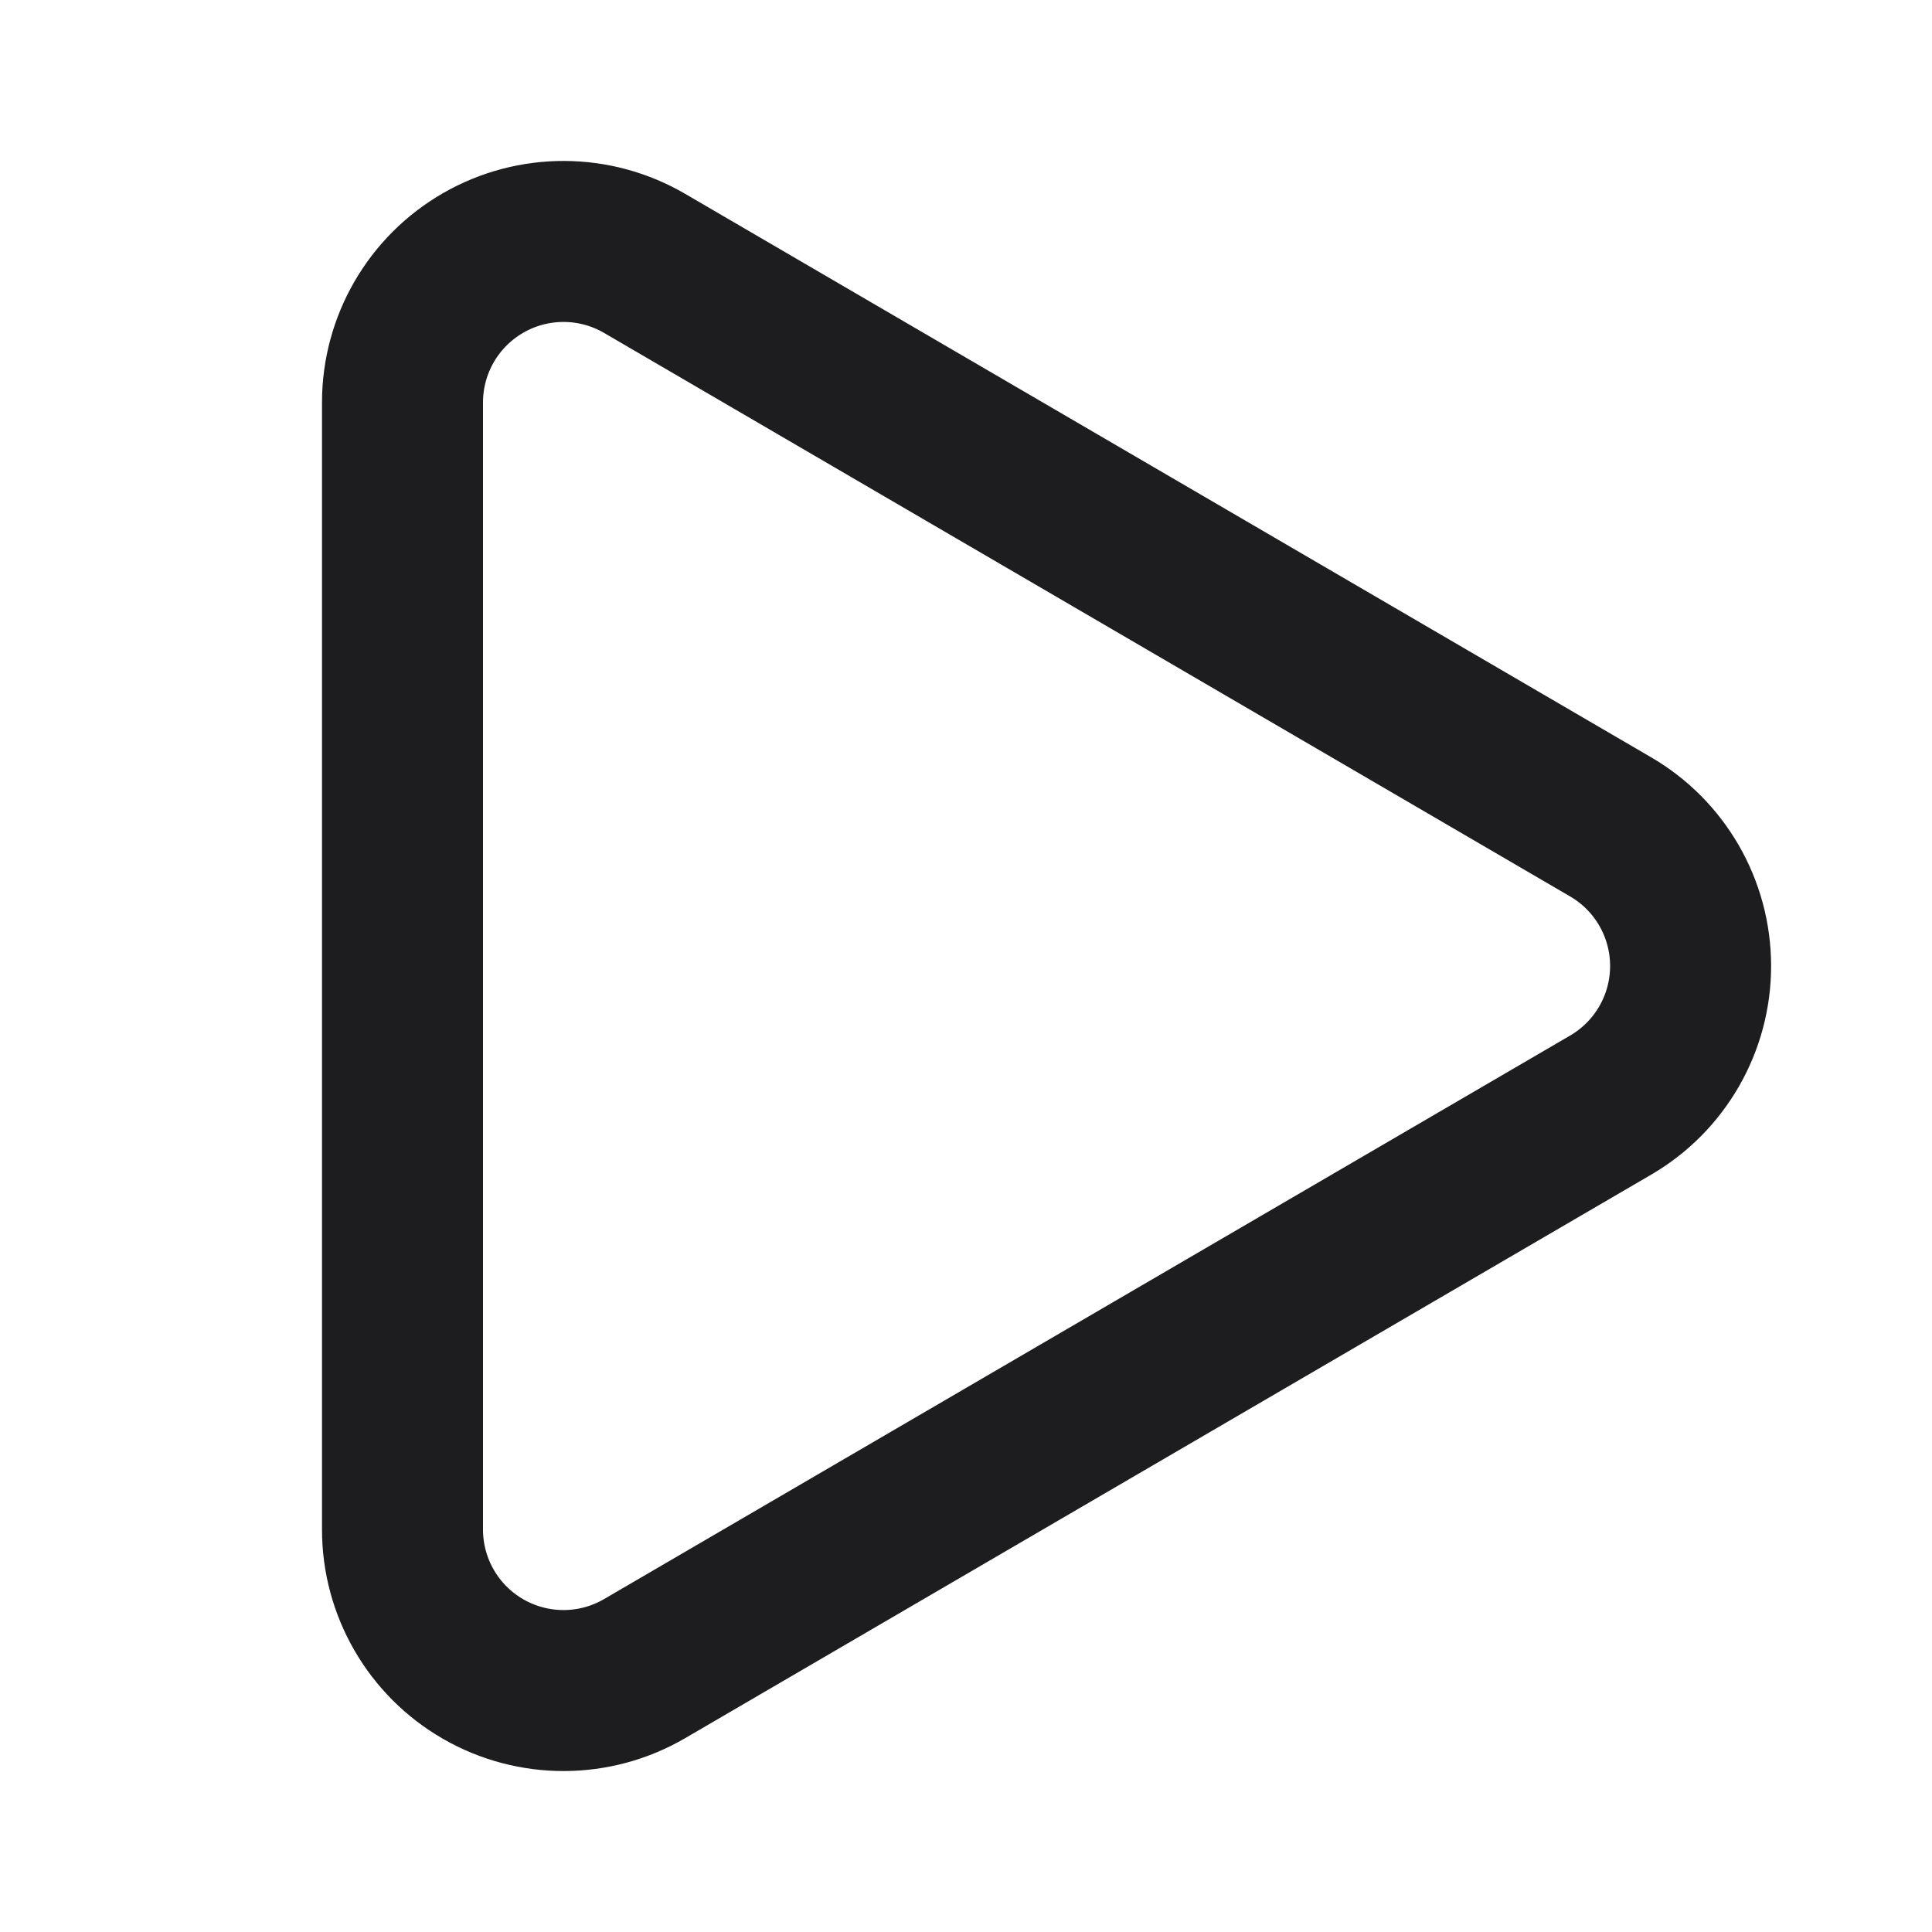
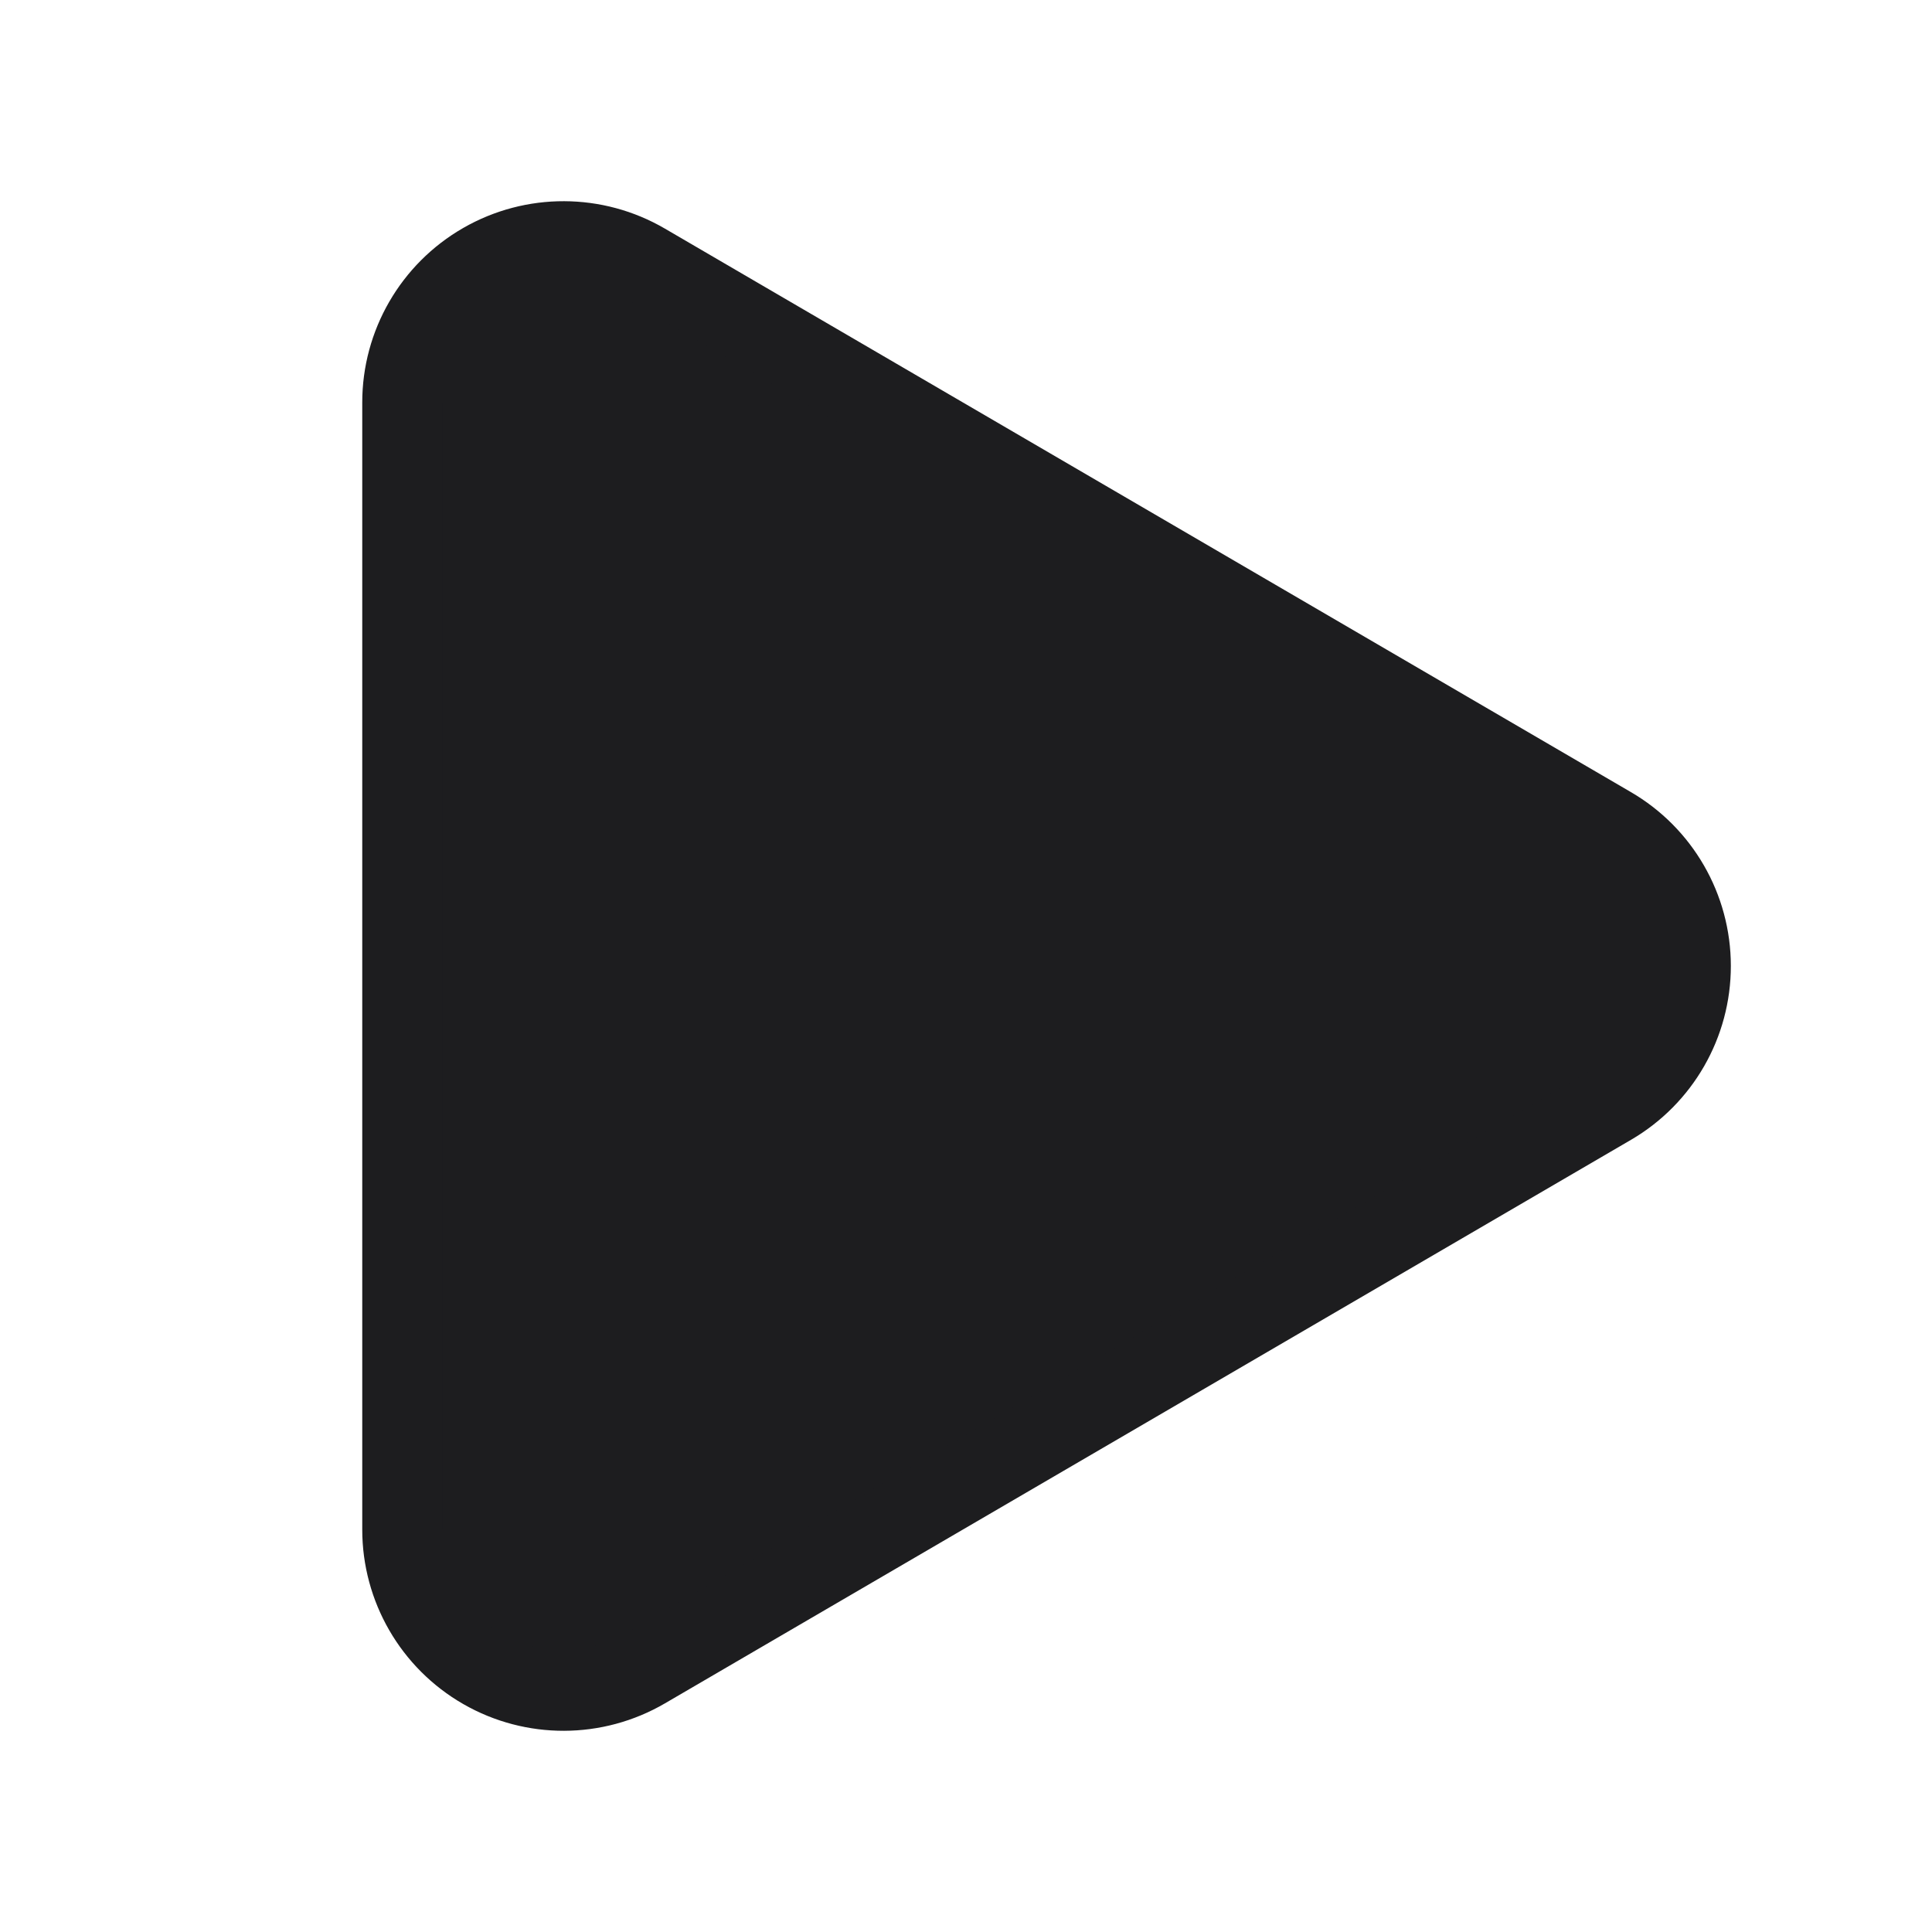
- <svg xmlns="http://www.w3.org/2000/svg" width="24" height="24" viewBox="0 0 24 24" fill="none" stroke="#1d1d1f" stroke-width="2" stroke-linecap="round" stroke-linejoin="round">
+ <svg xmlns="http://www.w3.org/2000/svg" width="24" height="24" viewBox="0 0 24 24" fill="#1d1d1f" stroke="#1d1d1f" stroke-width="1" stroke-linecap="round" stroke-linejoin="round">
  <path d="M5 5a2 2 0 0 1 3.008-1.728l11.997 6.998a2 2 0 0 1 .003 3.458l-12 7A2 2 0 0 1 5 19z" />
</svg>
